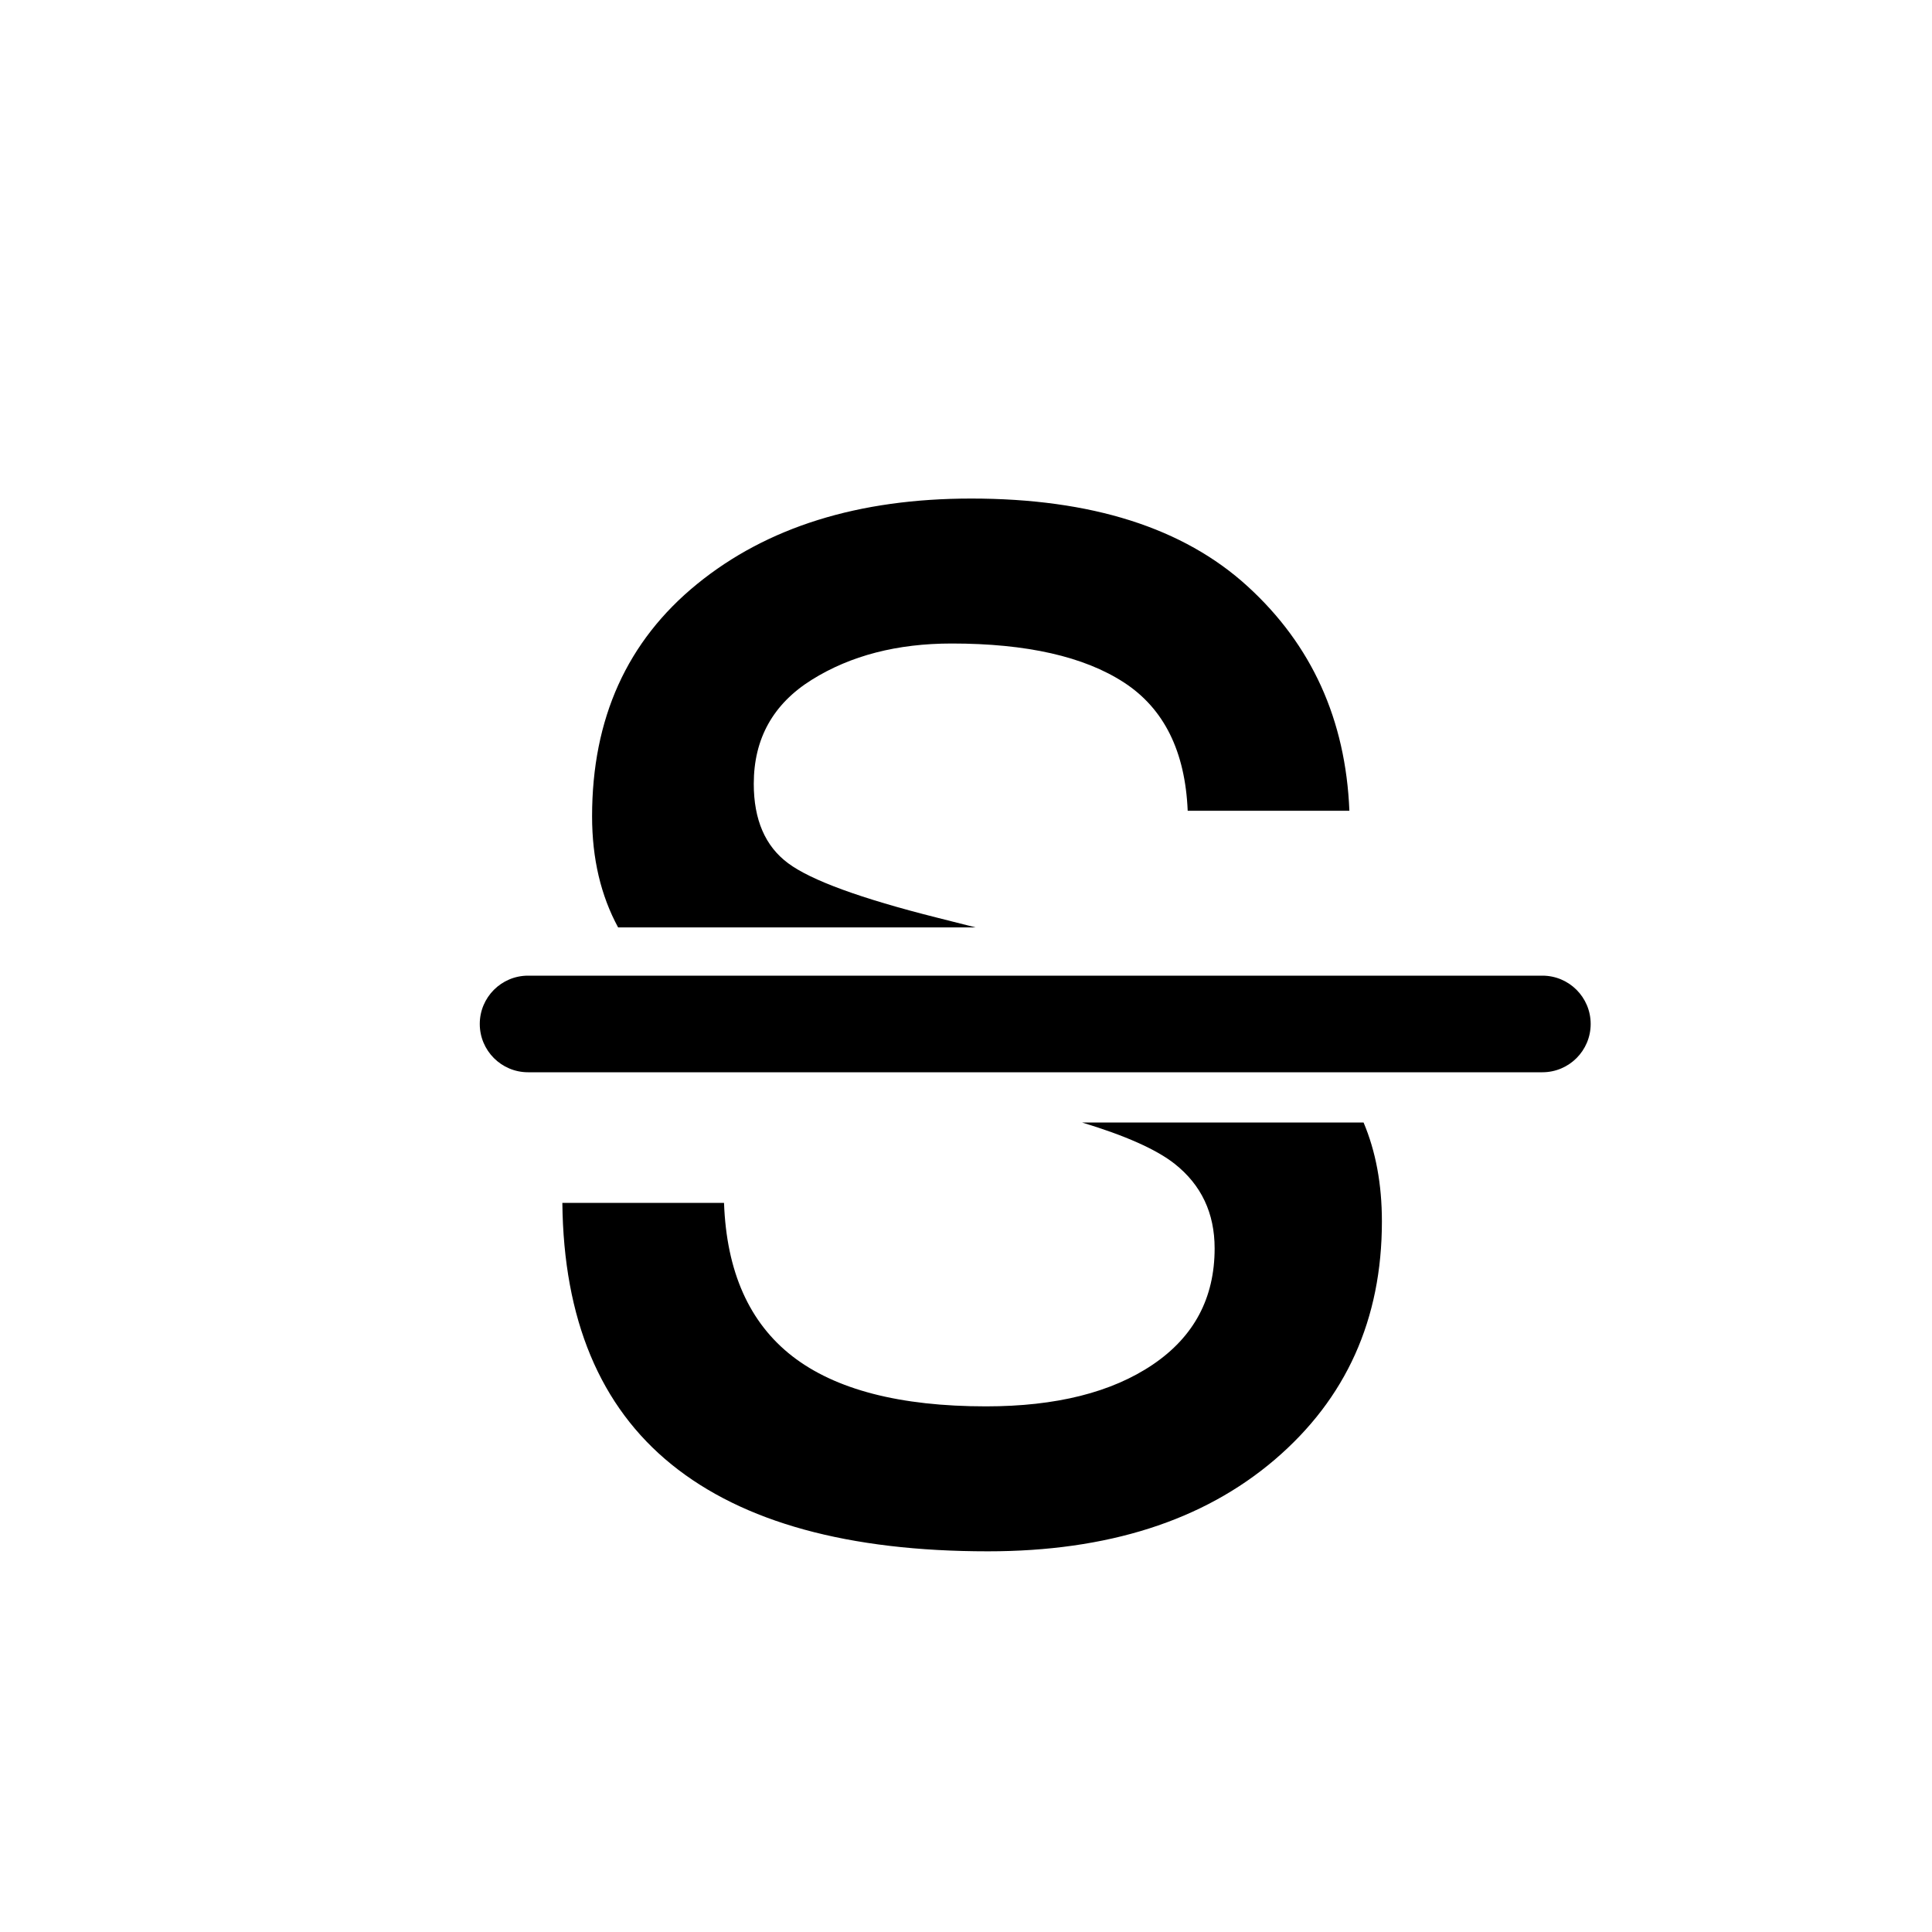
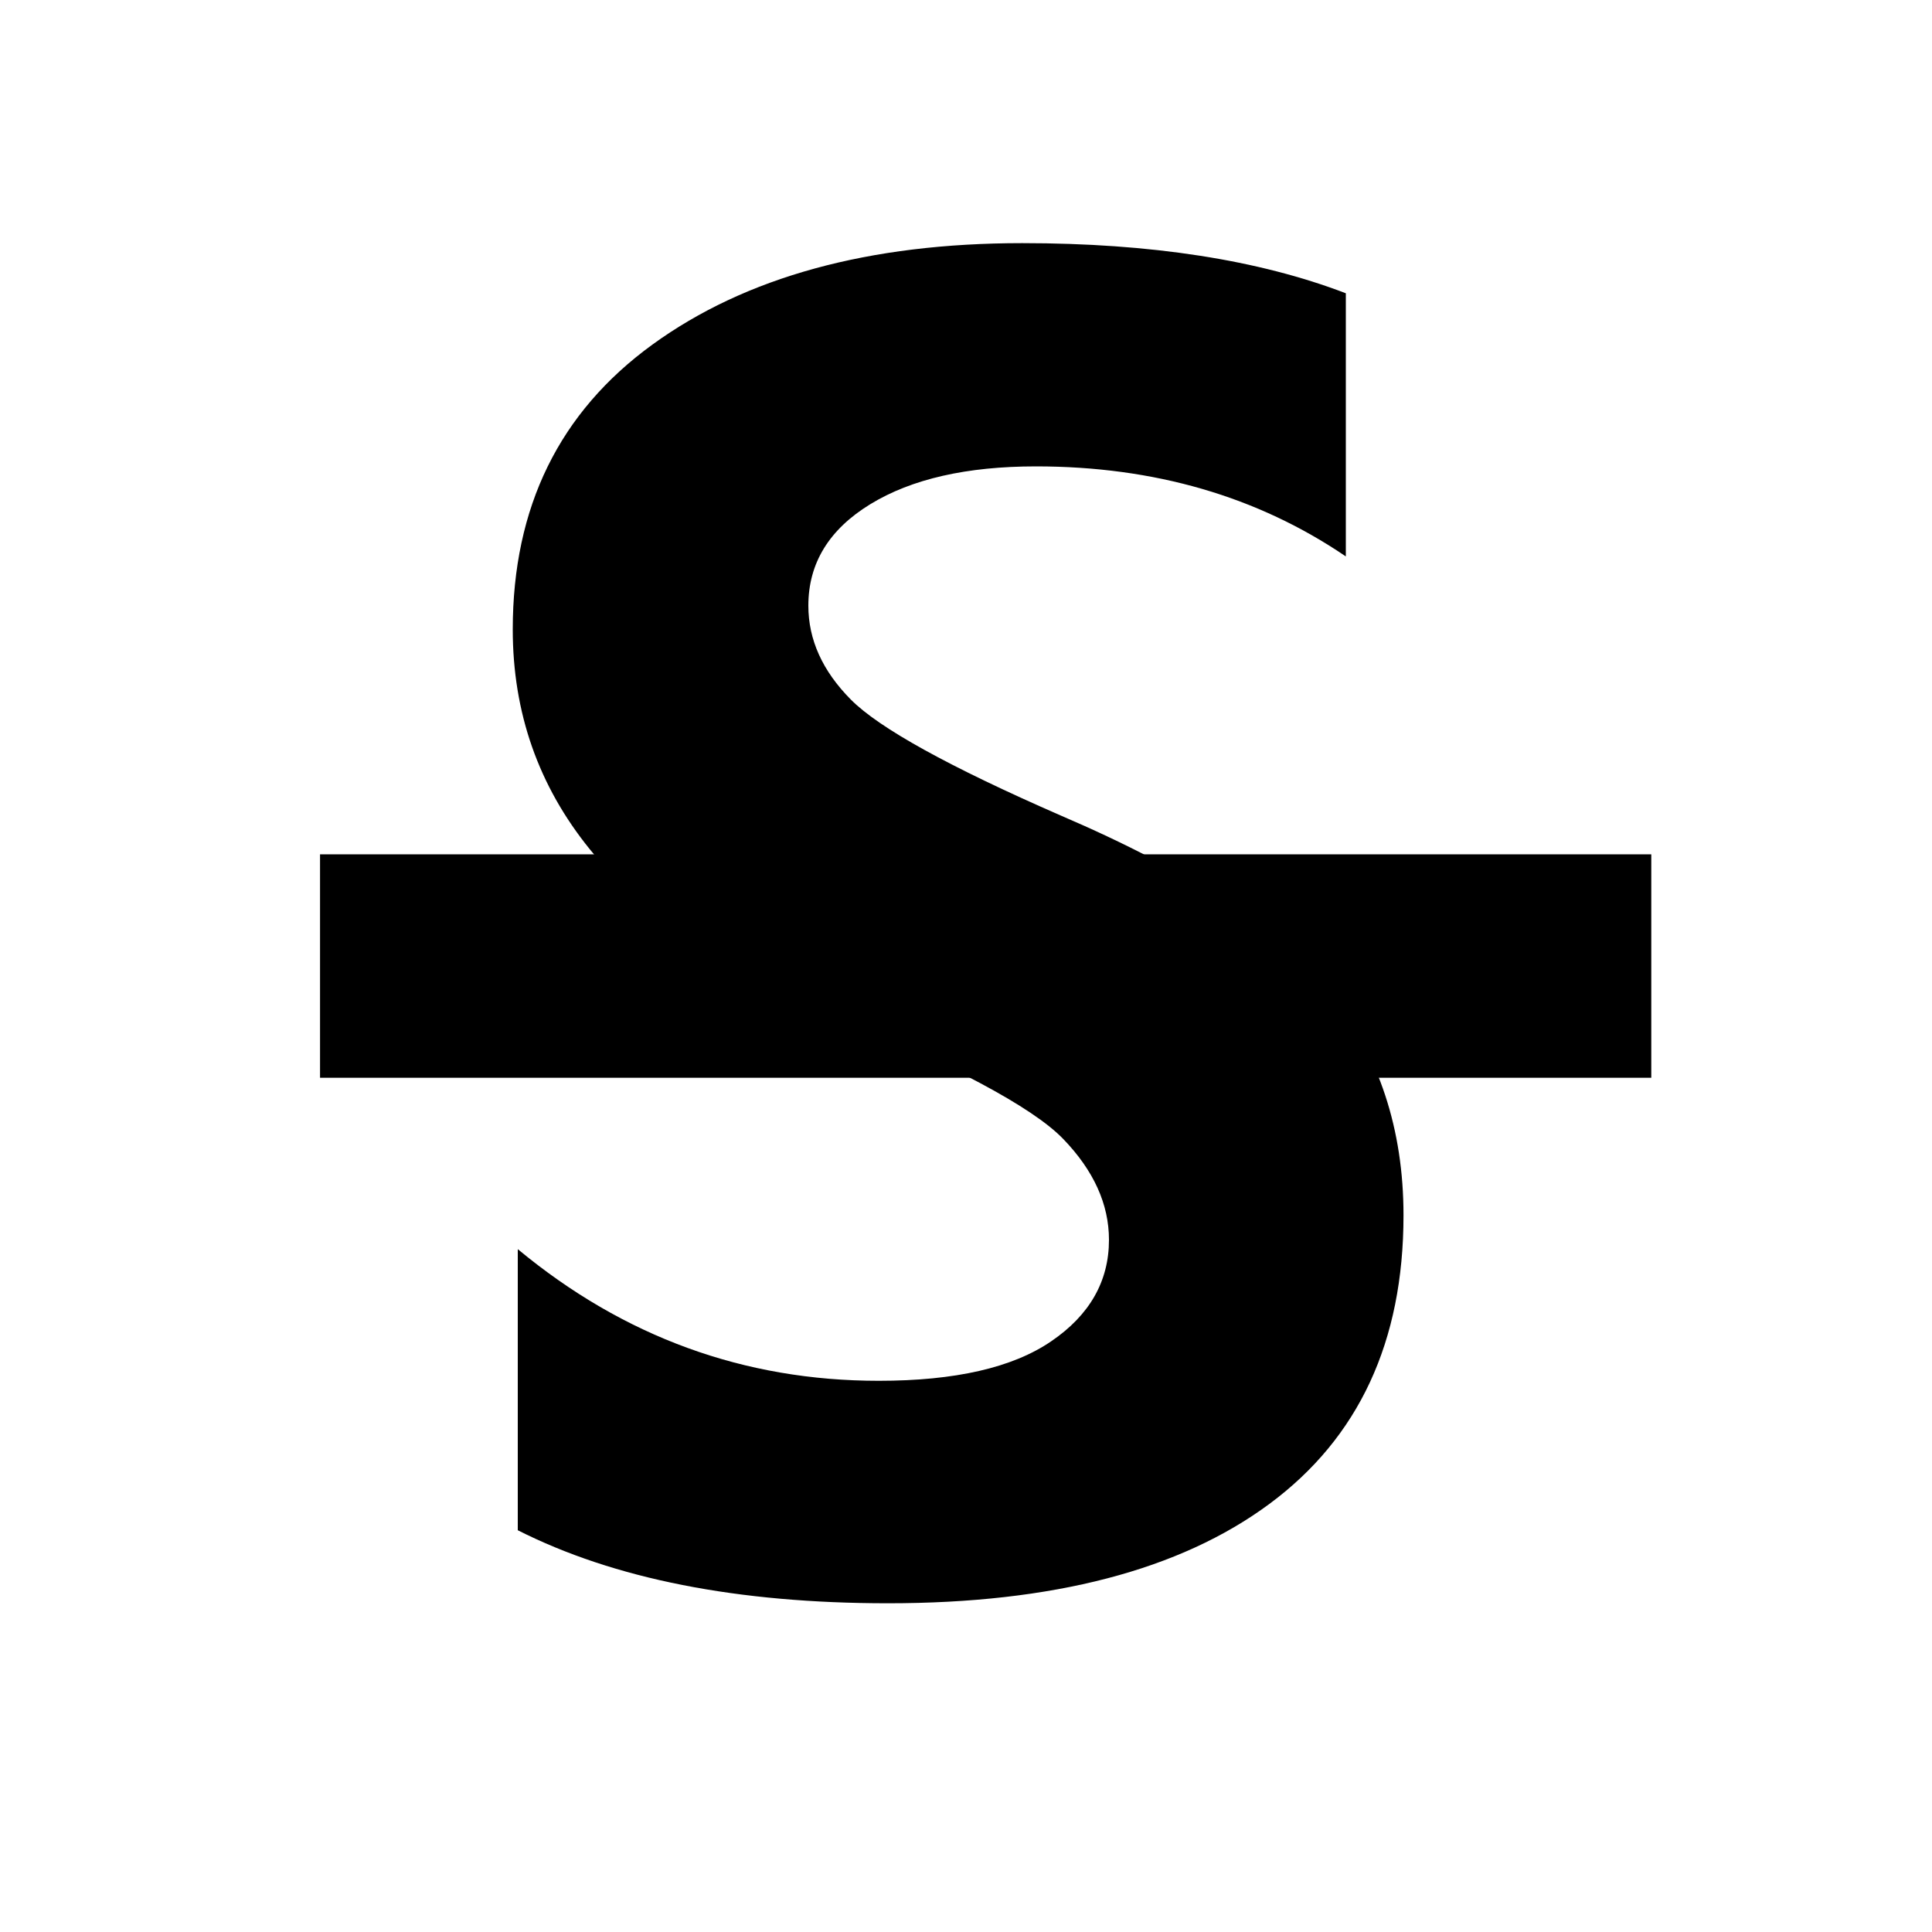
- <svg xmlns="http://www.w3.org/2000/svg" t="1553631894061" class="icon" style="" viewBox="0 0 1024 1024" version="1.1" p-id="5150" width="24" height="24">
+ <svg xmlns="http://www.w3.org/2000/svg" t="1553691157281" class="icon" style="" viewBox="0 0 1024 1024" version="1.1" p-id="4247" width="24" height="24">
  <defs>
    <style type="text/css" />
  </defs>
-   <path d="M722.719 594.944c6.42 15.176 9.718 32.614 9.718 52.449 0 51.876-18.975 93.983-56.883 126.331-37.929 32.338-88.576 48.507-151.941 48.507-73.882 0-129.772-15.35-167.7-46.049-37.919-30.7-57.211-76.902-57.856-138.639l85.688 0c1.311 36.444 13.373 63.529 36.188 81.265 22.825 17.725 57.057 26.593 102.687 26.593 37.11 0 66.56-7.383 88.402-22.159s32.758-35.287 32.758-61.563c0-18.719-7.066-33.649-21.166-44.81-9.748-7.69-26.225-14.991-49.08-21.914L722.719 594.954zM517.007 491.52l-20.47-5.171c-40.397-10.168-66.673-19.784-78.797-28.805-12.165-9.021-18.227-23.06-18.227-42.107 0-23.962 10.26-42.353 30.781-55.163s45.22-19.2 74.127-19.2c39.711 0 70.175 6.892 91.351 20.685 21.166 13.793 32.41 36.444 33.731 67.963l85.699 0c-1.956-48.261-19.937-87.91-53.934-118.938-33.976-31.037-82.821-46.541-146.524-46.541-59.75 0-108.186 15.104-145.285 45.312-37.1 30.208-55.644 71.25-55.644 123.126 0 22.467 4.669 42.035 13.793 58.86L517.007 491.54zM817.49 517.12l-537.6 0c-14.141 0-25.6 11.459-25.6 25.6s11.459 25.6 25.6 25.6l537.6 0c14.141 0 25.6-11.459 25.6-25.6S831.631 517.12 817.49 517.12z" p-id="5151" />
+   <path d="M274.483 662.118c56.115 46.49 119.859 69.734 191.283 69.734 40.499 0 70.963-6.963 91.392-20.941 20.378-13.875 30.618-31.846 30.618-53.76 0-18.893-8.09-36.762-24.32-53.555S504.474 564.019 435.2 535.194C326.246 489.011 271.77 421.786 271.77 333.619c0-64.819 24.678-115.149 74.035-150.989 49.357-35.84 114.688-53.76 196.045-53.76 68.096 0 125.235 8.858 171.469 26.573L713.318 294.912c-46.797-31.795-101.53-47.718-164.25-47.718-36.608 0-65.894 6.656-87.757 20.019S428.442 298.496 428.442 321.024c0 18.022 7.475 34.56 22.477 49.715 15.002 15.155 52.07 35.635 111.155 61.44 69.325 29.696 116.941 61.03 142.899 94.054s38.912 72.294 38.912 117.914c0 66.918-23.706 117.914-71.117 152.986s-114.739 52.634-202.086 52.634c-79.821 0-145.203-12.902-196.25-38.707L274.432 662.118z" p-id="4248" />
+   <path d="M169.626 452.813l705.587 0 0 118.426-705.587 0 0-118.426Z" p-id="4249" />
</svg>
